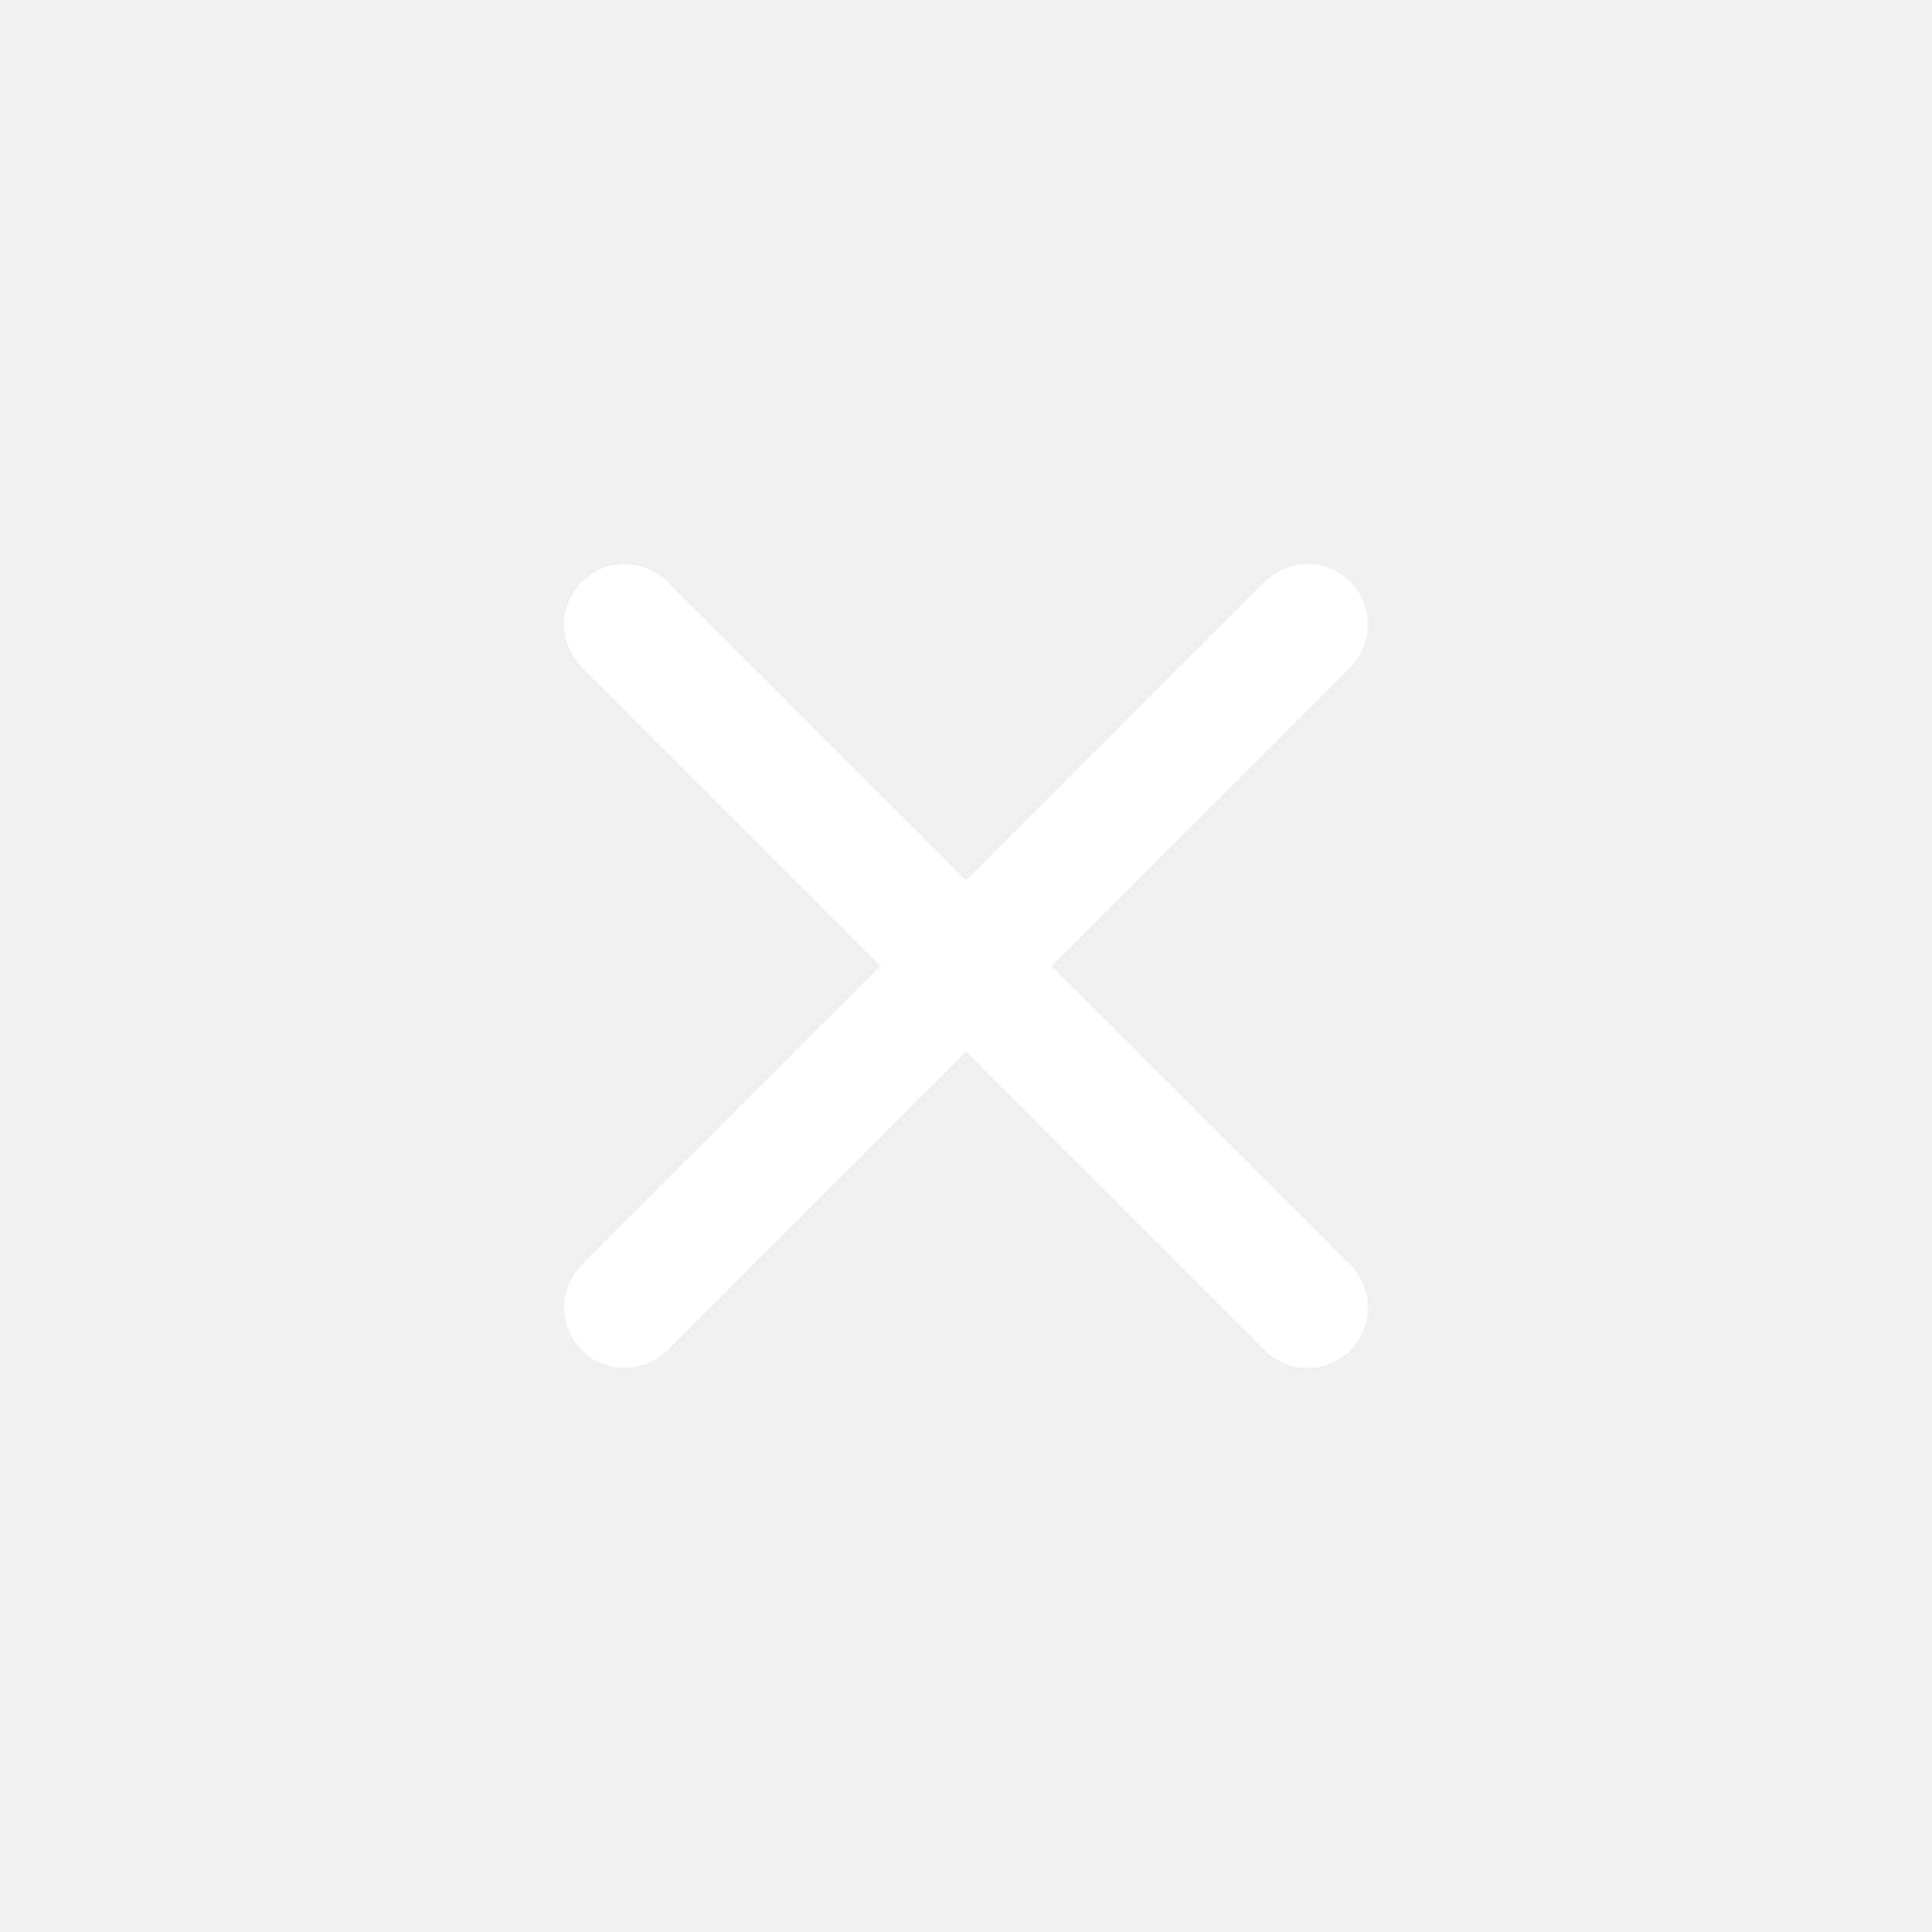
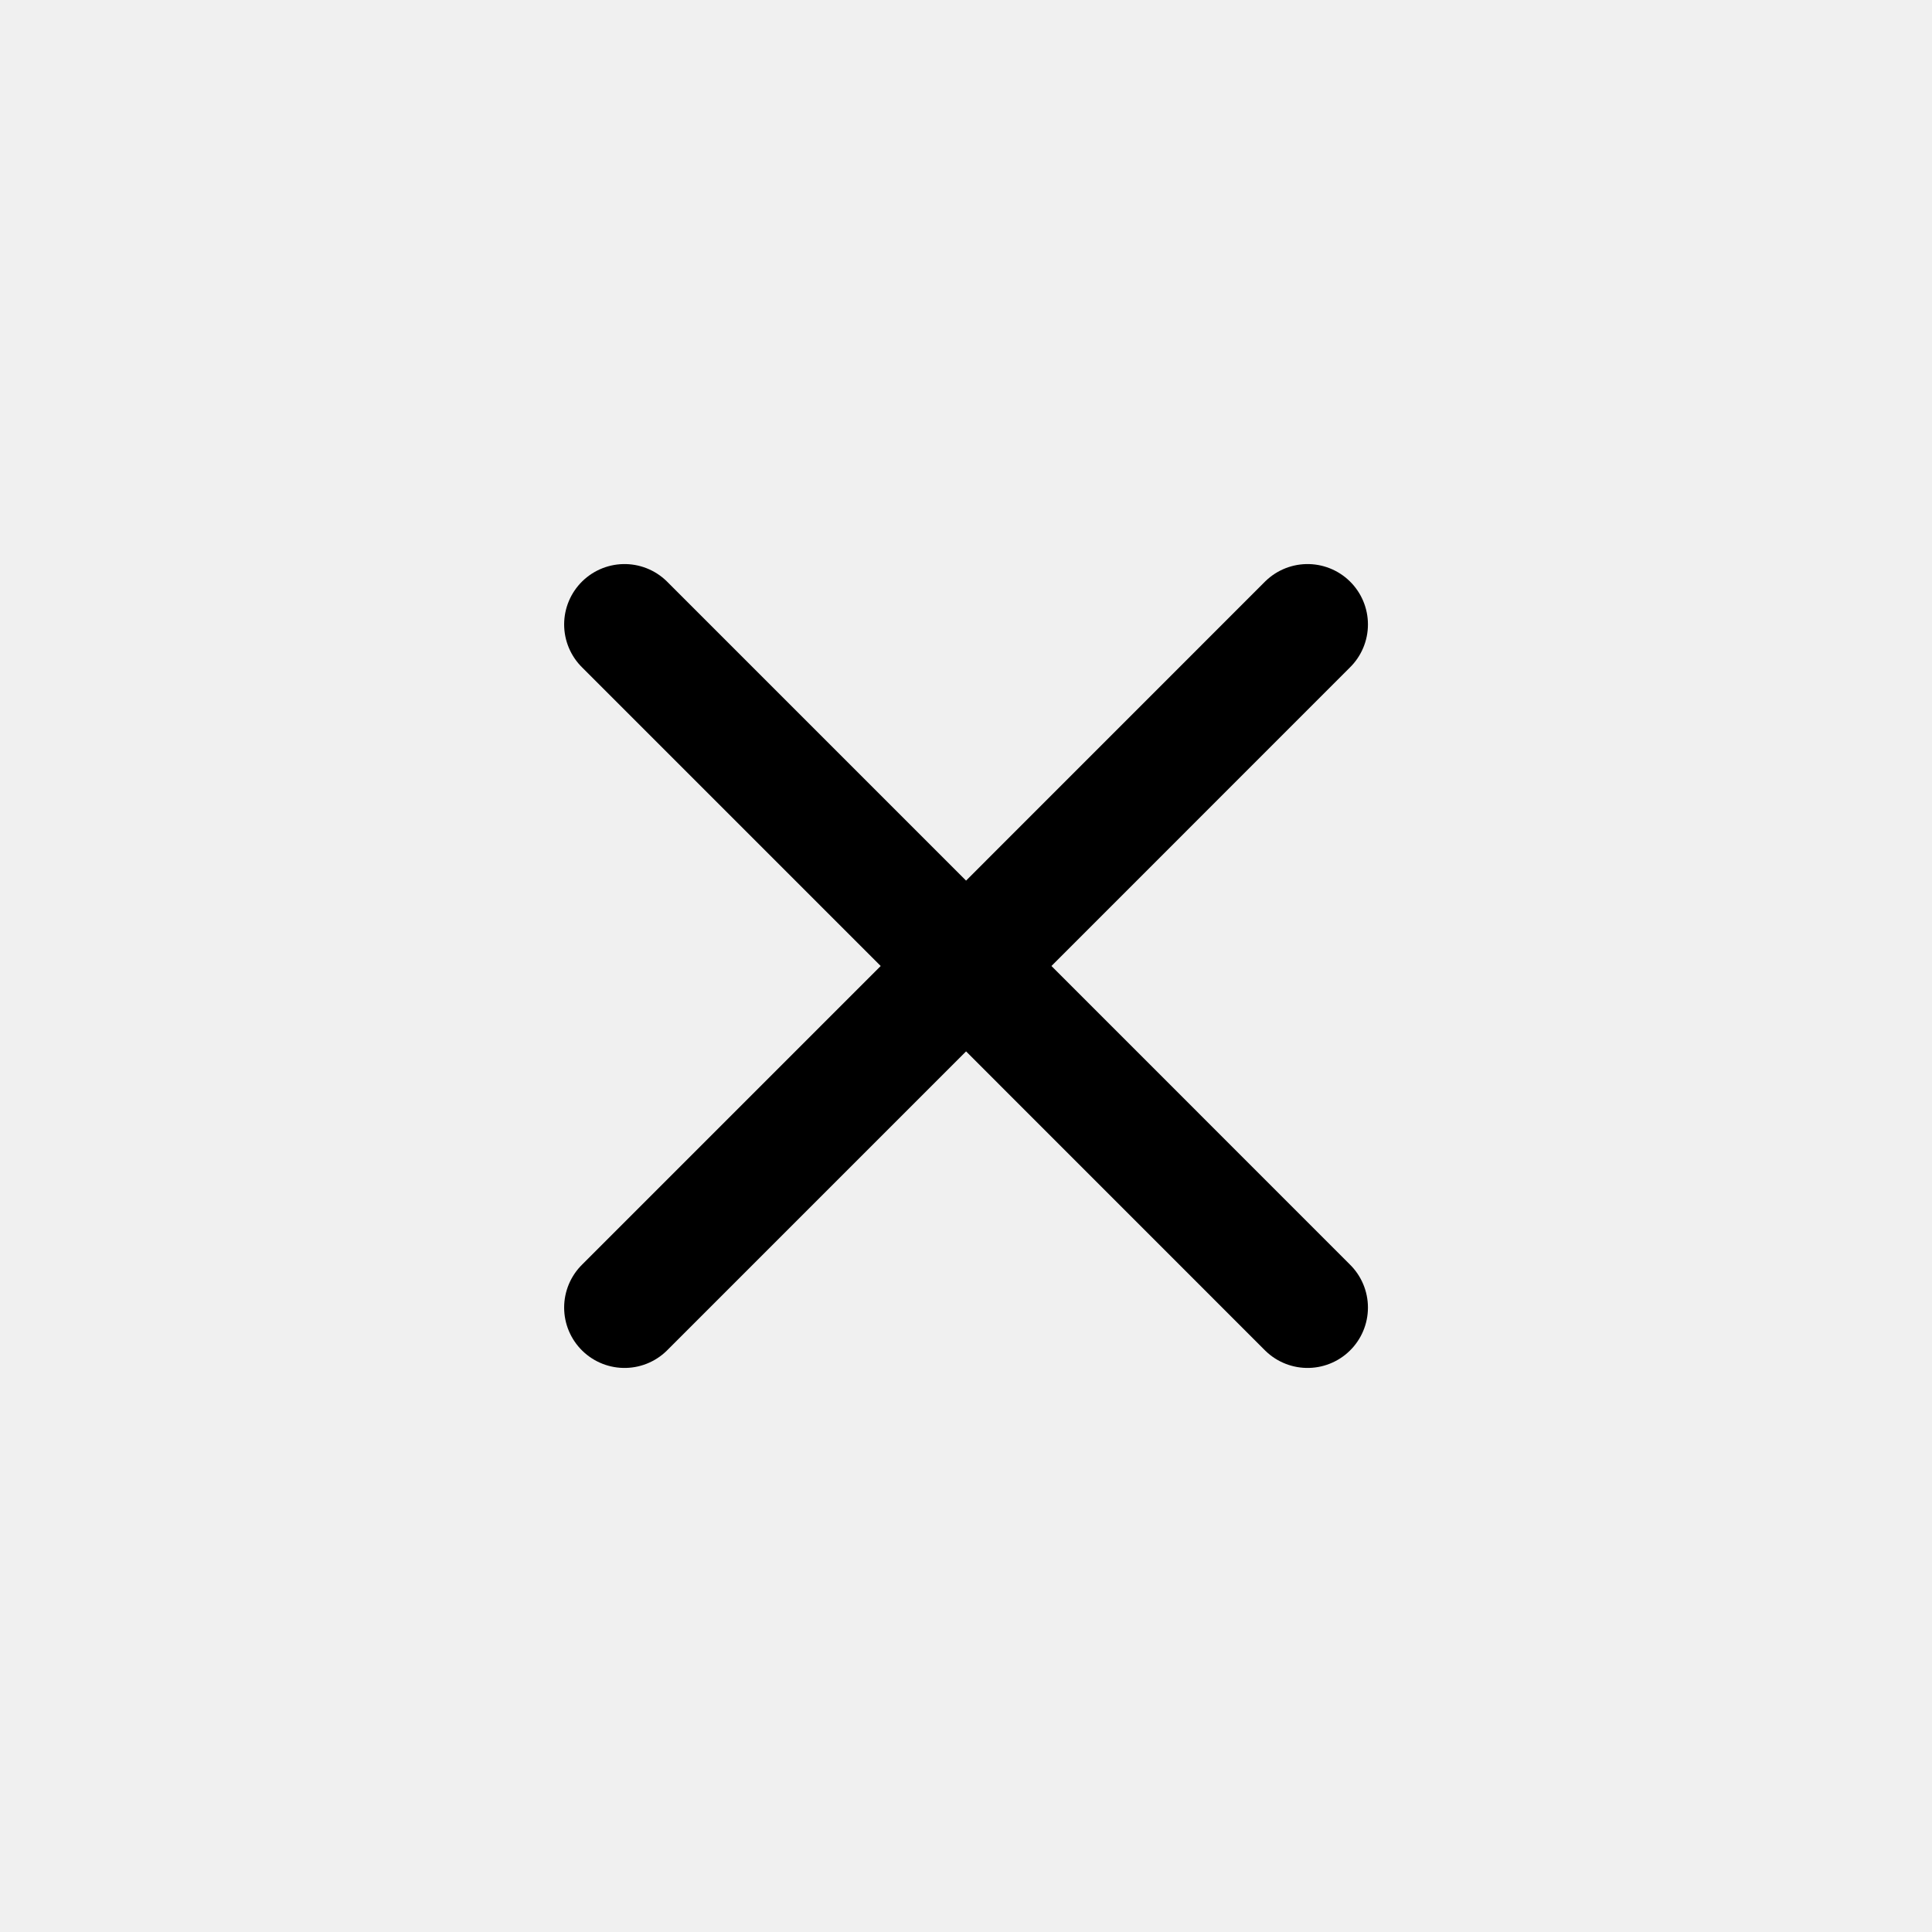
<svg xmlns="http://www.w3.org/2000/svg" width="24" height="24" viewBox="0 0 24 24" fill="none">
-   <path d="M7.758 16.243L12.001 12M12.001 12L16.243 7.757M12.001 12L16.243 16.243M12.001 12L7.758 7.757" stroke="white" stroke-width="1.5" stroke-linecap="round" />
+   <path d="M7.758 16.243L12.001 12M12.001 12L16.243 7.757M12.001 12L16.243 16.243M12.001 12L7.758 7.757" stroke="black" stroke-width="1.5" stroke-linecap="round" />
</svg>
